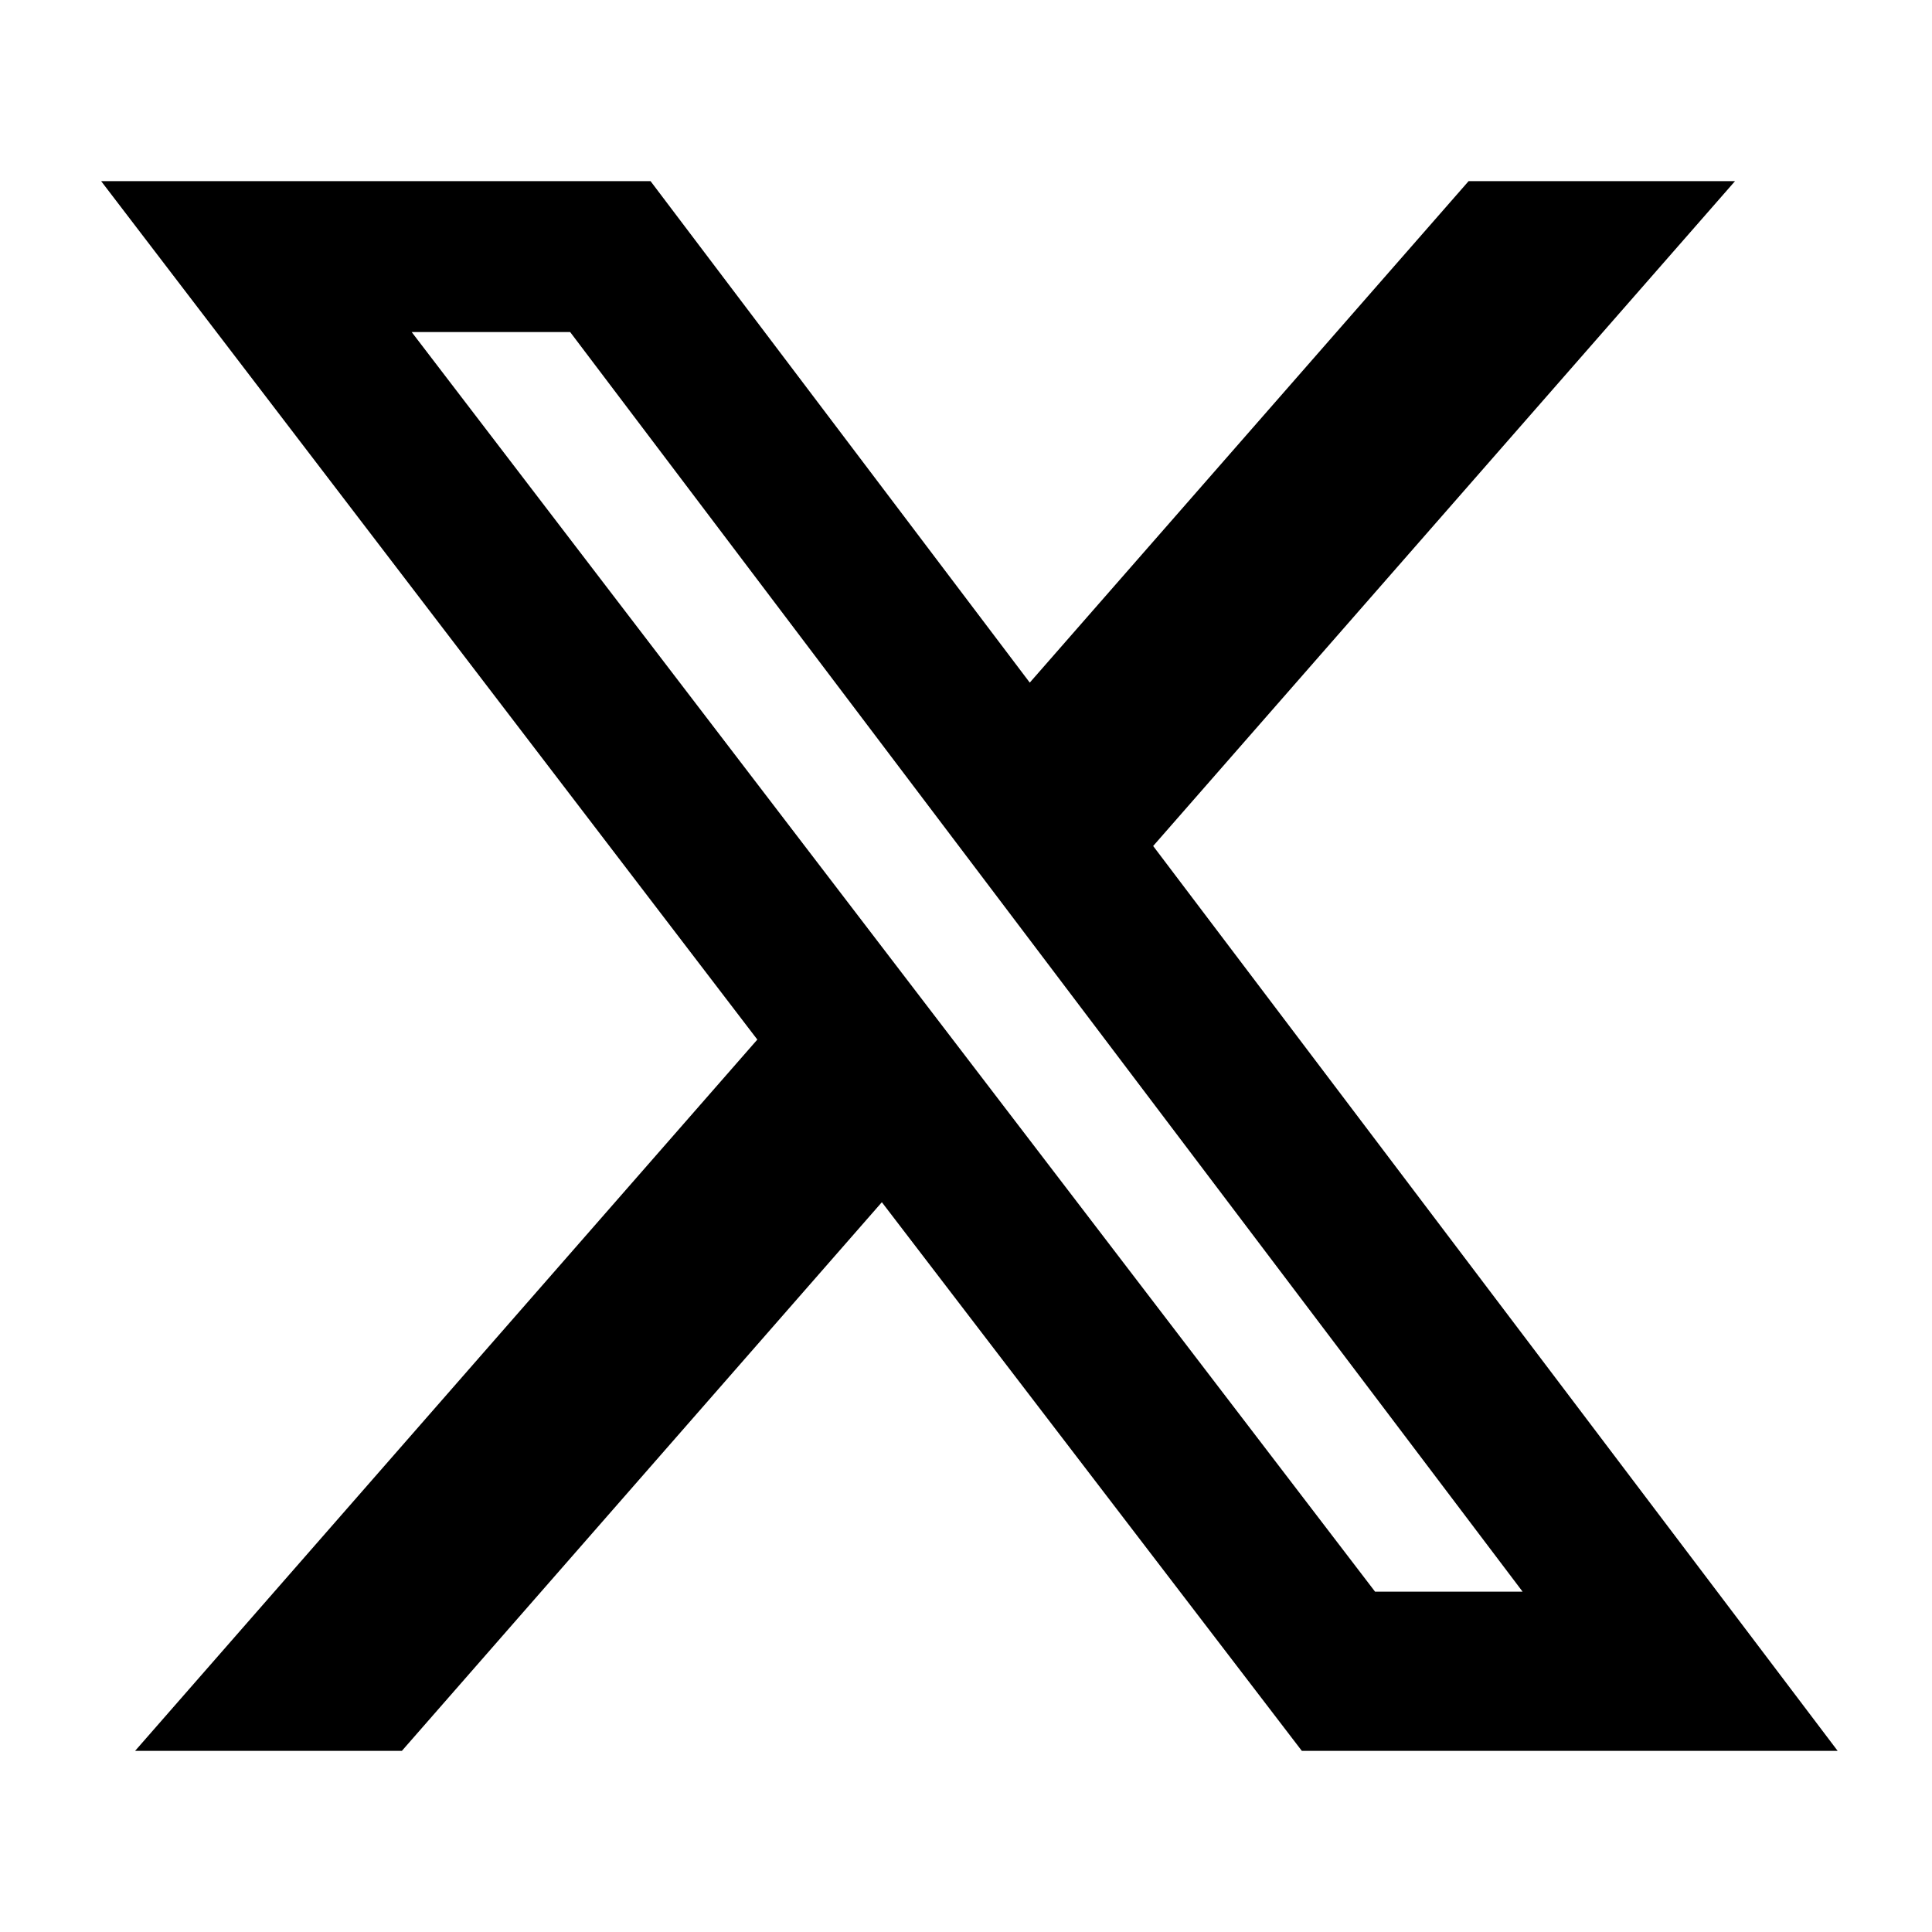
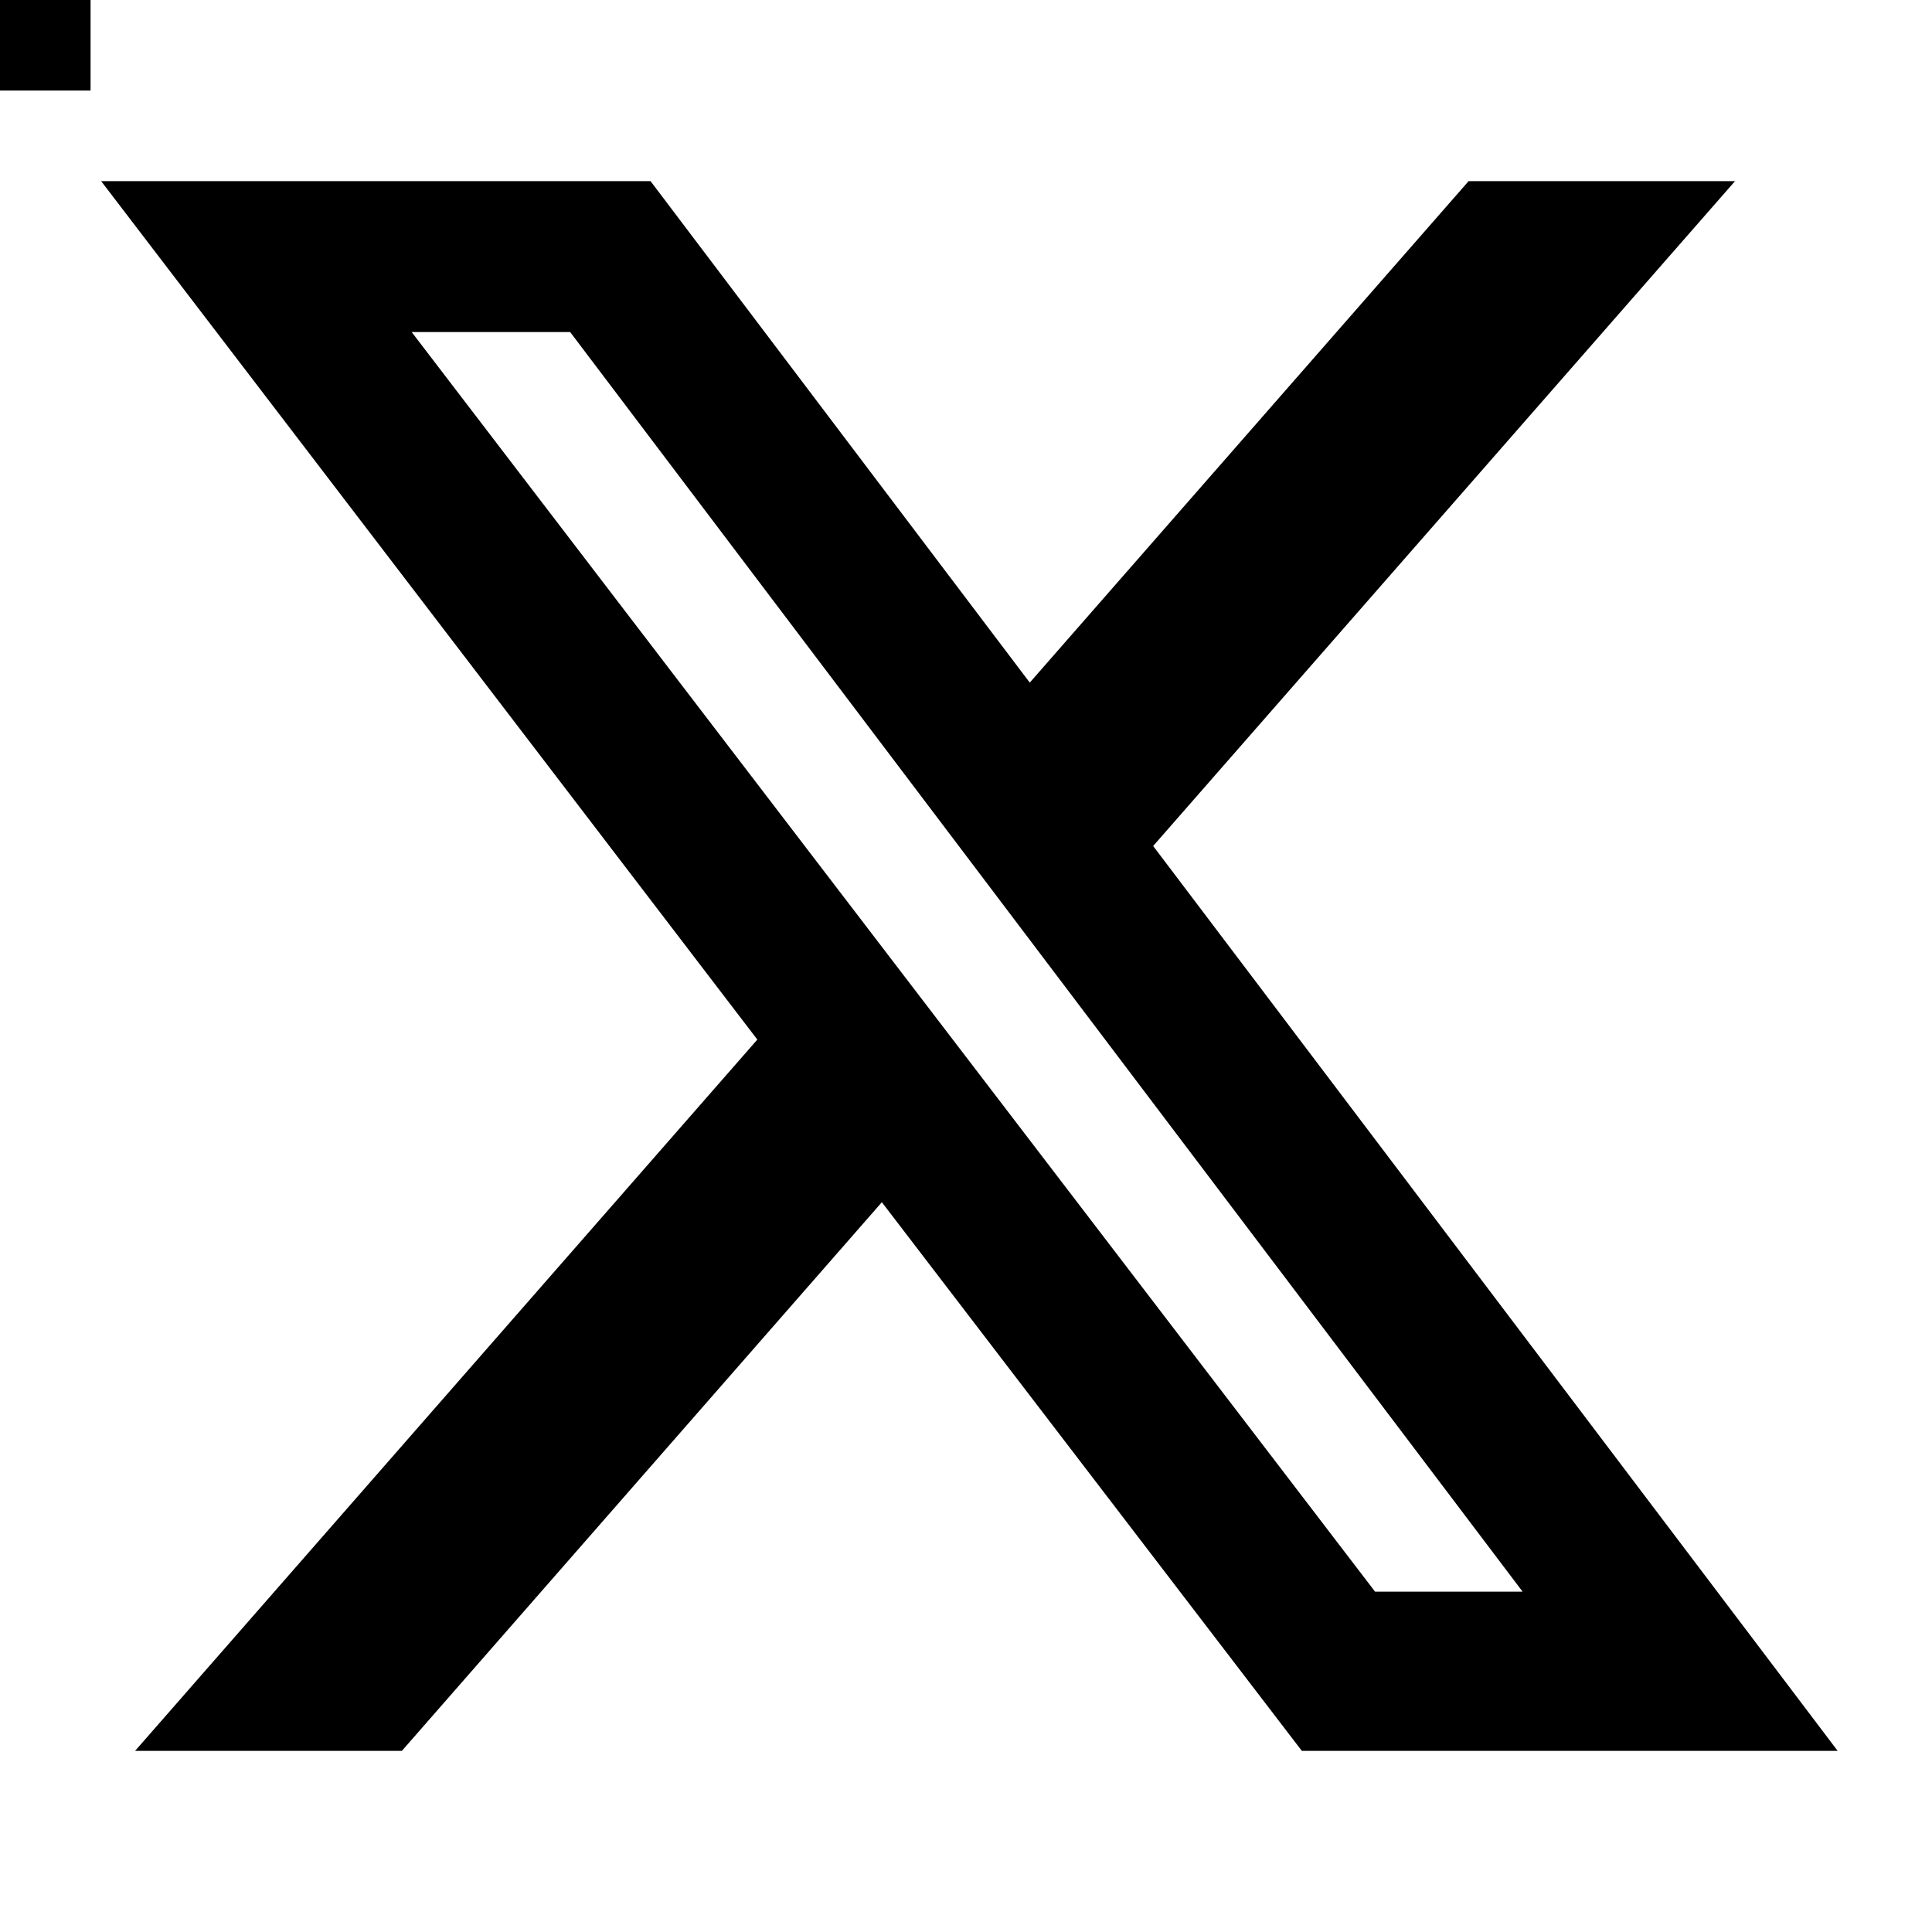
<svg xmlns="http://www.w3.org/2000/svg" viewBox="0 0 512 512" height="1.30em" width="1.30em" fill="currentColor">
-   <path fill="none" d="M0 0h24v24H0z" />
+   <path fill="currentColor" d="M0 0h24v24H0z" />
  <path d="M389.2 48h70.6L305.6 224.2 487 464H345L233.7 318.6 106.5 464H35.8L200.7 275.5 26.8 48H172.4L272.9 180.9 389.2 48zM364.4 421.8h39.1L151.1 88h-42L364.4 421.8z" />
</svg>
